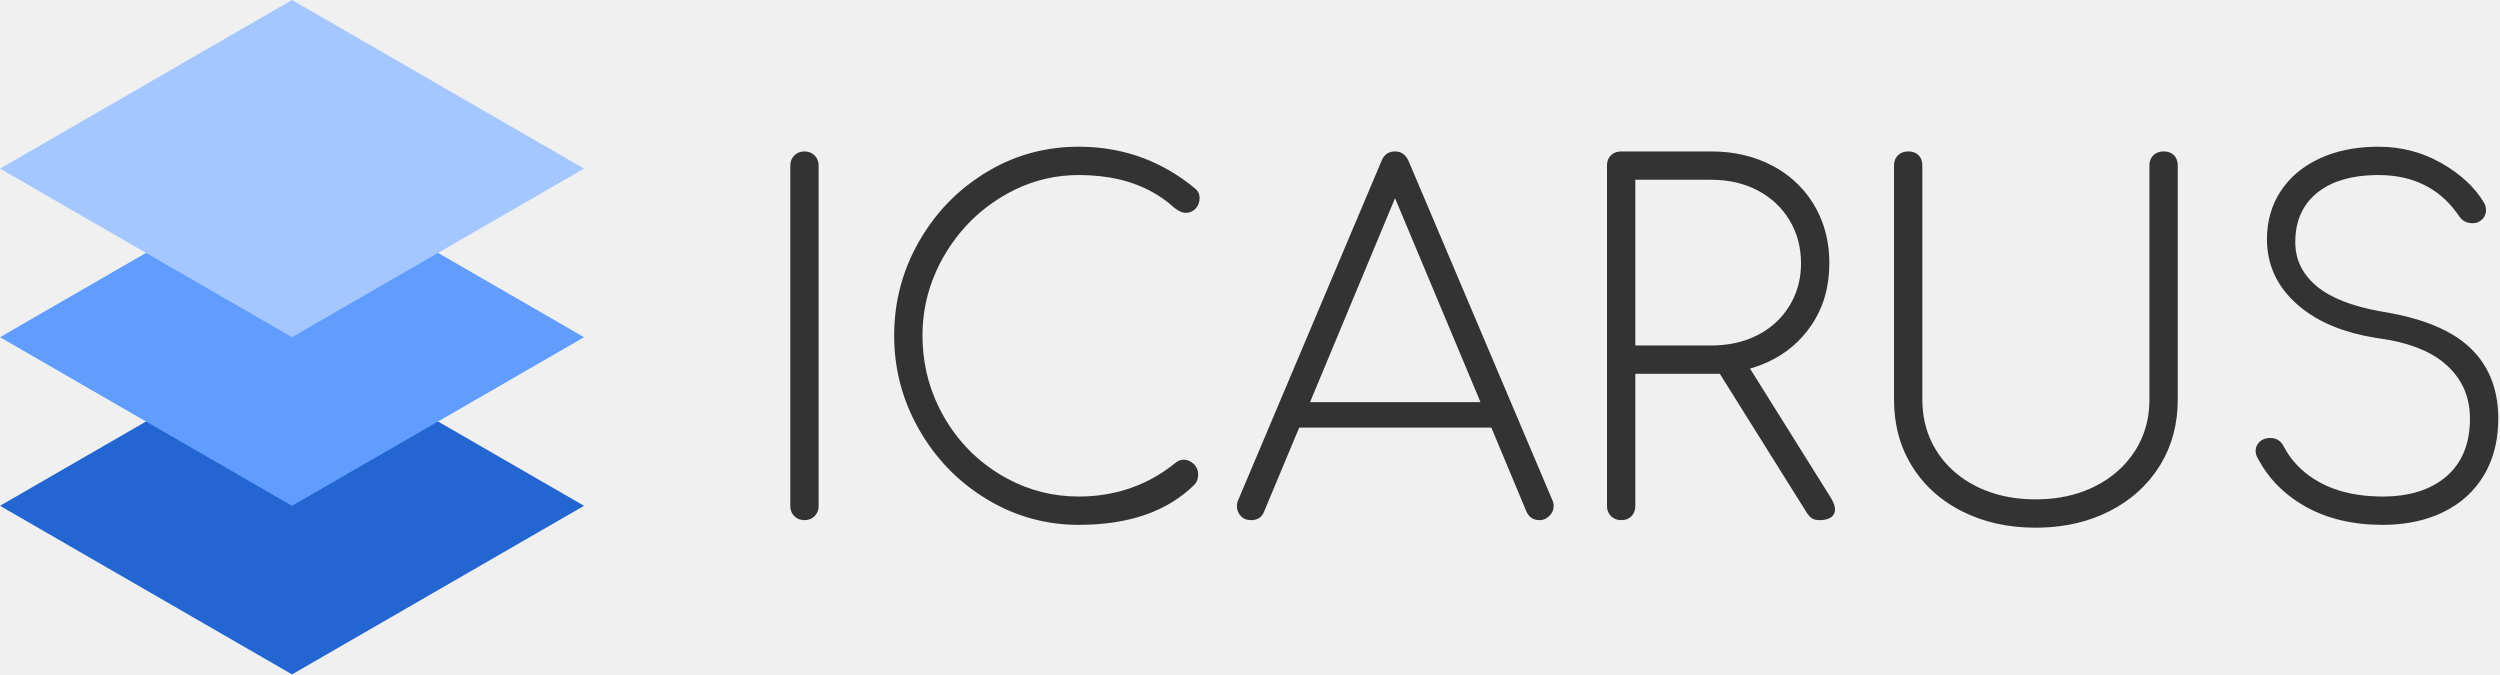
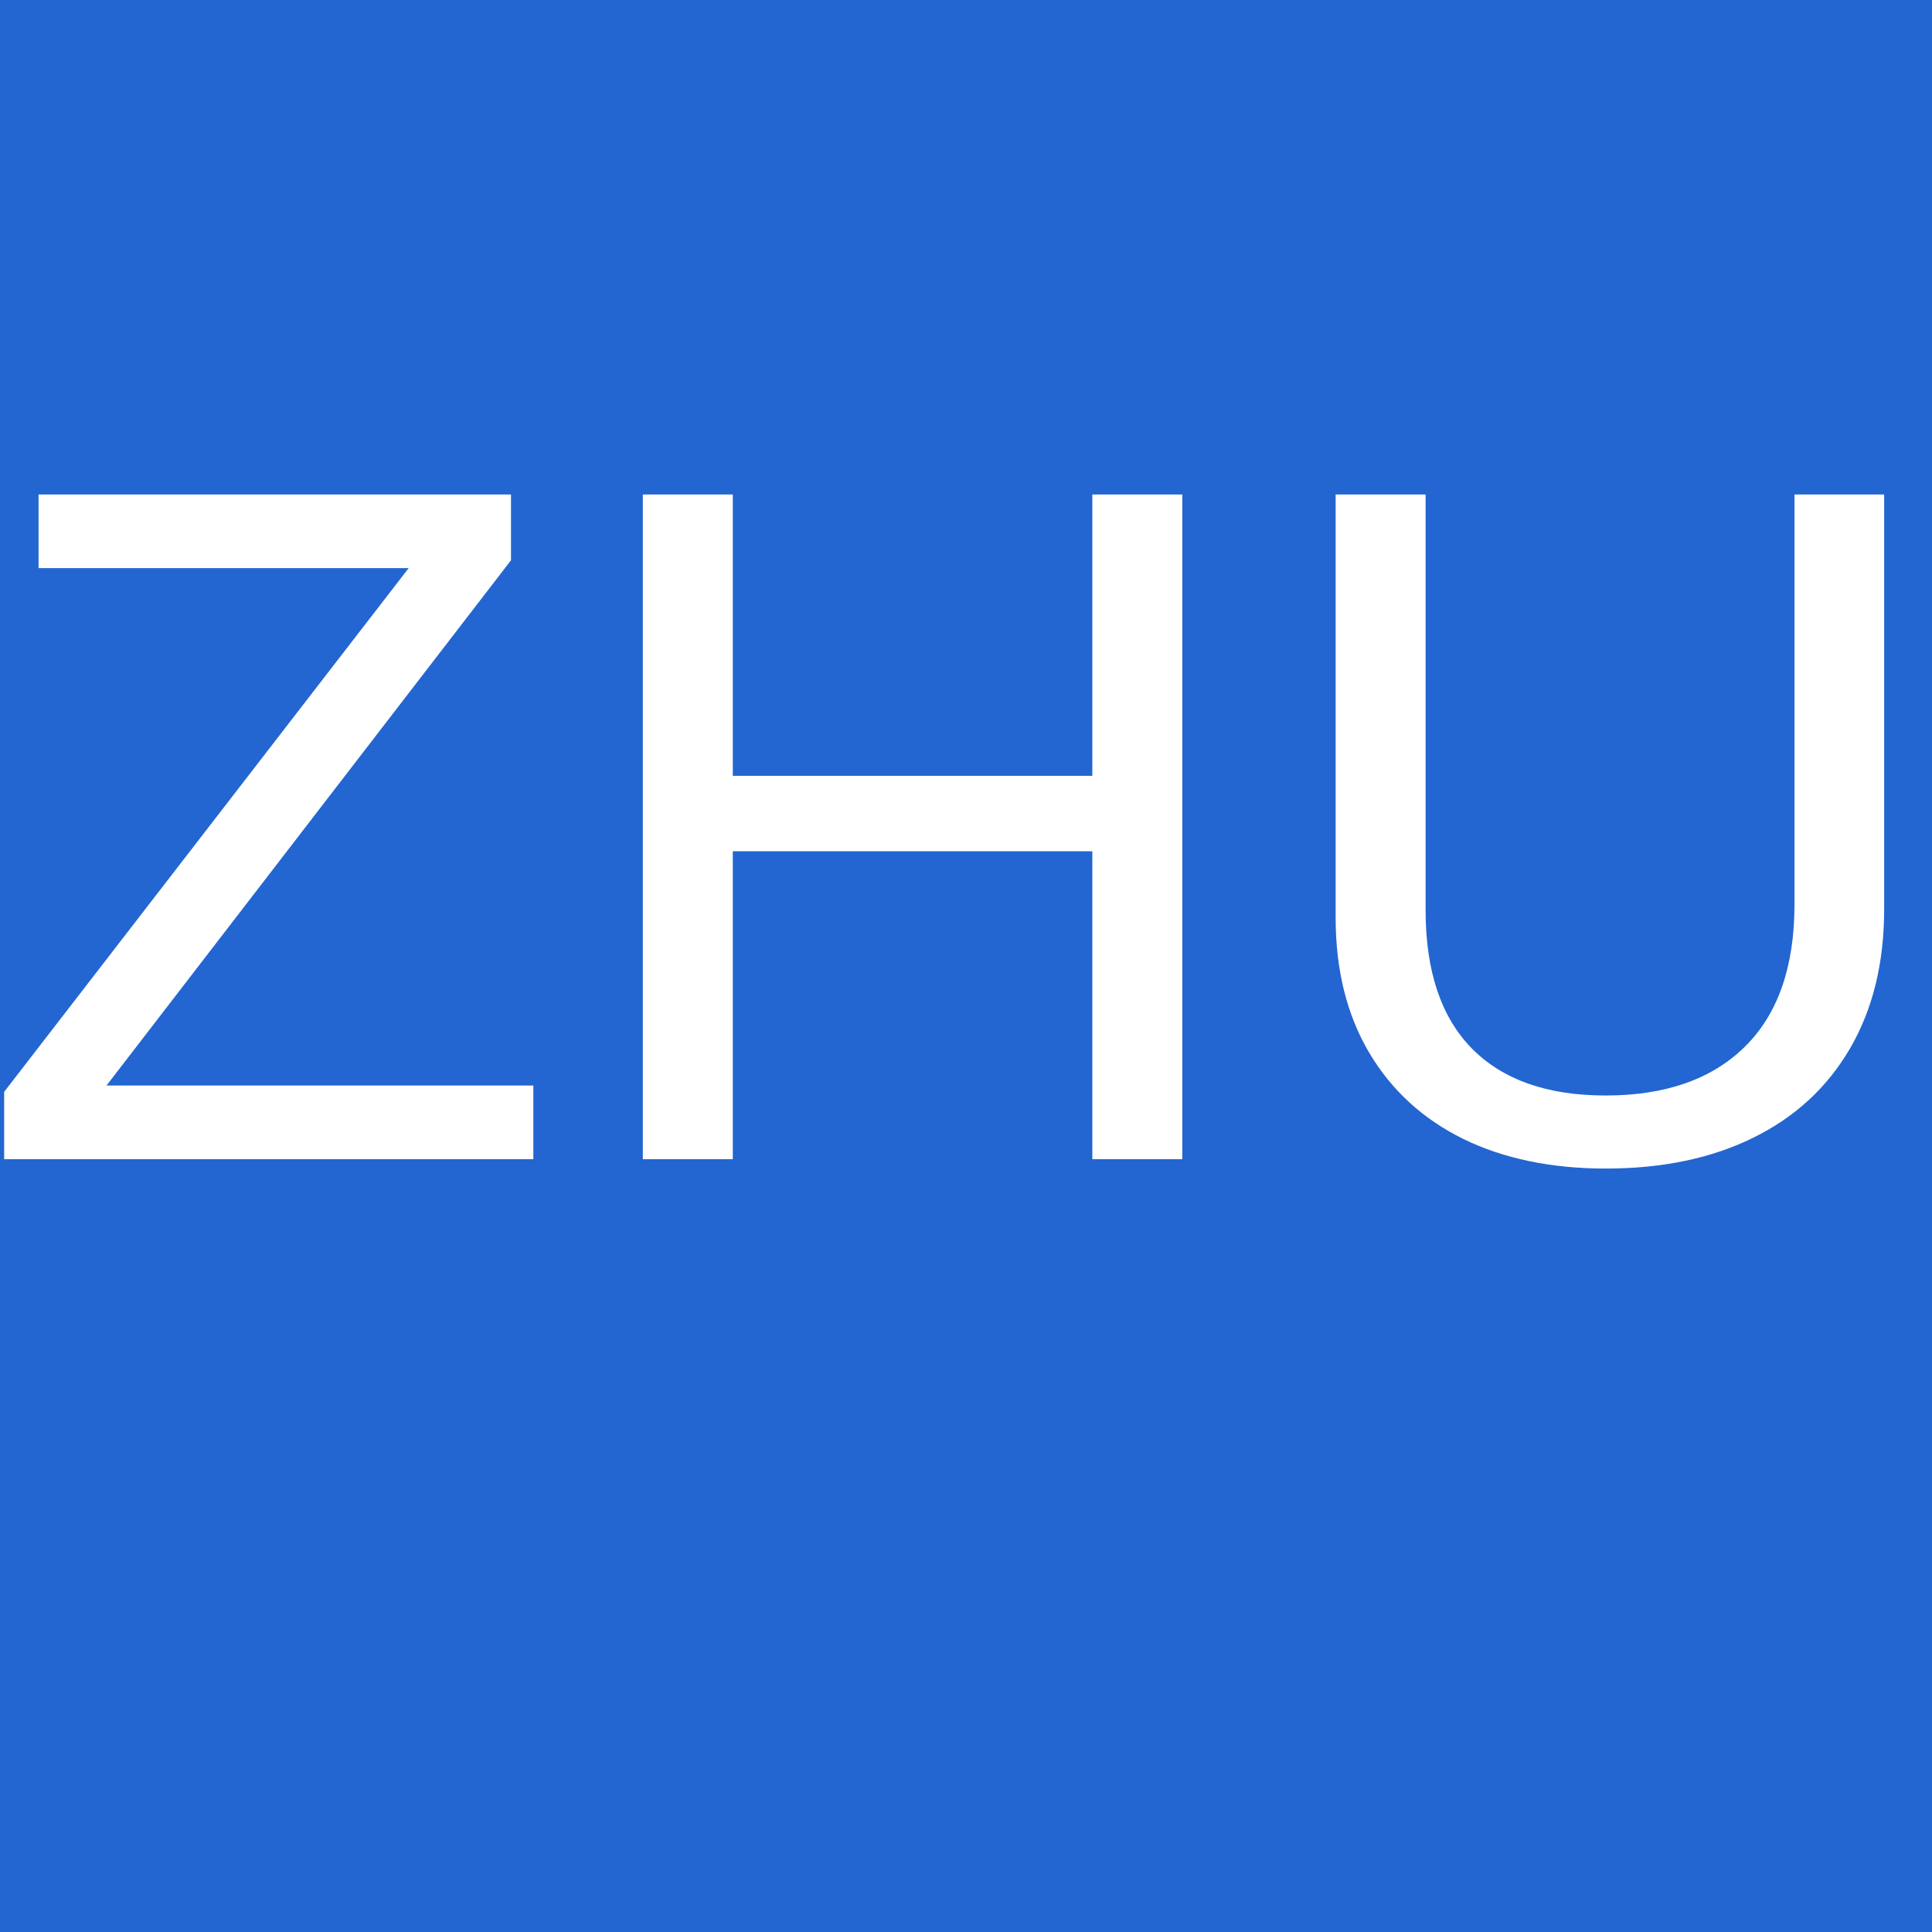
- <svg xmlns="http://www.w3.org/2000/svg" version="1.1" width="949" height="256" viewbox="0 0 949 256">
-   <path fill="#2366d1" d="M110.851 128L221.703 192L110.851 256L0 192Z" />
-   <path fill="#609dff" d="M110.851 64L221.703 128L110.851 192L0 128Z" />
-   <path fill="#a4c7ff" d="M110.851 0L221.703 64L110.851 128L0 64Z" />
-   <g transform="translate(300, 55.695), scale(0.7)" fill="#333">
-     <path d="M 613.888 10.24 L 613.888 137.216 A 60.705 60.705 0 0 0 613.954 140.055 Q 614.553 152.847 620.602 163.316 A 50.135 50.135 0 0 0 621.696 165.12 A 51.598 51.598 0 0 0 624.562 169.185 Q 631.357 177.897 641.762 183.449 A 63.11 63.11 0 0 0 643.456 184.32 A 61.649 61.649 0 0 0 648.369 186.492 Q 659.467 190.833 672.846 191.198 A 90.809 90.809 0 0 0 675.328 191.232 A 90.563 90.563 0 0 0 678.104 191.19 Q 692.78 190.74 704.7 185.489 A 61.259 61.259 0 0 0 707.2 184.32 Q 721.152 177.408 729.088 165.12 A 49.502 49.502 0 0 0 731.322 161.299 Q 736.63 151.203 736.997 139.036 A 60.335 60.335 0 0 0 737.024 137.216 L 737.024 10.24 A 10.857 10.857 0 0 1 737.062 9.315 Q 737.313 6.384 739.2 4.608 A 7.256 7.256 0 0 1 741.925 2.981 Q 743.196 2.56 744.704 2.56 Q 746.956 2.56 748.602 3.369 A 6.472 6.472 0 0 1 750.336 4.608 Q 752.167 6.439 752.361 9.499 A 11.729 11.729 0 0 1 752.384 10.24 L 752.384 137.216 Q 752.384 156.807 743.135 172.194 A 64.077 64.077 0 0 1 742.528 173.184 Q 732.672 188.928 715.136 197.76 Q 698.912 205.931 678.635 206.543 A 109.71 109.71 0 0 1 675.328 206.592 Q 653.056 206.592 635.52 197.76 A 77.835 77.835 0 0 1 632.828 196.338 Q 618.963 188.661 610.337 176.346 A 65.778 65.778 0 0 1 608.256 173.184 Q 598.528 157.44 598.528 137.216 L 598.528 10.24 A 10.857 10.857 0 0 1 598.566 9.315 Q 598.817 6.384 600.704 4.608 A 7.256 7.256 0 0 1 603.429 2.981 Q 604.7 2.56 606.208 2.56 Q 608.46 2.56 610.106 3.369 A 6.472 6.472 0 0 1 611.84 4.608 Q 613.671 6.439 613.865 9.499 A 11.729 11.729 0 0 1 613.888 10.24 Z M 895.488 8.96 A 69.507 69.507 0 0 0 894.88 8.615 Q 879.509 0 861.184 0 A 100.005 100.005 0 0 0 858.79 0.028 Q 842.342 0.422 829.568 6.272 A 61.75 61.75 0 0 0 828.078 6.979 Q 815.456 13.172 808.32 23.936 Q 800.768 35.328 800.768 50.176 Q 800.768 69.697 815.175 83.659 A 59.222 59.222 0 0 0 817.024 85.376 A 60.63 60.63 0 0 0 819.68 87.606 Q 834.727 99.526 859.059 103.529 A 133.91 133.91 0 0 0 861.696 103.936 Q 884.116 107.004 896.419 116.925 A 41.61 41.61 0 0 1 898.432 118.656 A 43.592 43.592 0 0 1 899.28 119.455 Q 910.848 130.653 910.848 147.456 Q 910.848 167.68 898.176 178.688 A 39.281 39.281 0 0 1 893.72 182.034 Q 882.522 189.266 865.531 189.672 A 85.481 85.481 0 0 1 863.488 189.696 A 102.18 102.18 0 0 1 861.3 189.673 Q 845.567 189.336 833.654 184.112 A 55.097 55.097 0 0 1 830.592 182.656 A 56.619 56.619 0 0 1 829.066 181.842 Q 818.274 175.871 811.94 166.114 A 47.528 47.528 0 0 1 809.984 162.816 A 12.115 12.115 0 0 0 809.808 162.46 Q 807.734 158.428 803.571 158.002 A 9.942 9.942 0 0 0 802.56 157.952 A 12.194 12.194 0 0 0 802.217 157.957 Q 798.871 158.051 796.8 160 A 7.449 7.449 0 0 0 796.119 160.731 Q 794.934 162.191 794.688 164.094 A 8.003 8.003 0 0 0 794.624 165.12 A 6.218 6.218 0 0 0 794.708 166.137 Q 794.803 166.708 795.004 167.28 A 7.895 7.895 0 0 0 795.392 168.192 A 65.044 65.044 0 0 0 796.099 169.546 Q 804.091 184.419 819.055 193.615 A 74.4 74.4 0 0 0 821.76 195.2 Q 839.424 205.056 863.488 205.056 Q 879.548 205.056 892.299 199.951 A 62.036 62.036 0 0 0 896.384 198.144 Q 910.592 191.232 918.4 178.176 A 51.186 51.186 0 0 0 920.533 174.225 Q 926.208 162.515 926.208 147.456 A 72.811 72.811 0 0 0 926.178 145.354 Q 925.592 125.061 913.589 111.755 A 49.8 49.8 0 0 0 911.36 109.44 Q 896.512 94.976 864.256 89.6 A 157.882 157.882 0 0 1 862.446 89.288 Q 839.242 85.142 827.904 75.776 A 41.218 41.218 0 0 1 826.977 74.987 Q 816.128 65.472 816.128 51.712 A 49.293 49.293 0 0 1 816.128 51.578 Q 816.175 34.522 828.032 24.96 A 35.234 35.234 0 0 1 828.891 24.289 Q 840.118 15.794 859.213 15.381 A 91.194 91.194 0 0 1 861.184 15.36 A 73.044 73.044 0 0 1 862.037 15.365 Q 888.747 15.677 903.514 35.593 A 59.37 59.37 0 0 1 904.96 37.632 Q 907.22 41.022 911.076 41.419 A 10.261 10.261 0 0 0 912.128 41.472 A 14.543 14.543 0 0 0 912.743 41.459 Q 914.336 41.392 915.2 40.96 A 10.655 10.655 0 0 0 915.336 40.891 Q 916.348 40.366 917.135 39.681 A 7.607 7.607 0 0 0 918.4 38.272 Q 919.197 37.122 919.442 35.787 A 6.761 6.761 0 0 0 919.552 34.56 Q 919.552 32.256 918.528 30.464 Q 911.104 17.92 895.488 8.96 Z M 160.311 0.068 A 110.648 110.648 0 0 0 156.416 0 Q 131.565 0 110.402 11.483 A 99.343 99.343 0 0 0 106.112 13.952 A 109.009 109.009 0 0 0 104.543 14.926 Q 84.677 27.489 72.14 47.479 A 111.393 111.393 0 0 0 69.76 51.456 Q 56.32 75.008 56.32 102.4 Q 56.32 127.331 67.56 149.187 A 107.592 107.592 0 0 0 69.888 153.472 Q 83.456 177.152 106.496 191.104 A 103.444 103.444 0 0 0 108.082 192.045 Q 130.459 205.056 156.416 205.056 Q 197.376 205.056 219.392 183.04 Q 220.918 181.296 221.145 178.624 A 11.364 11.364 0 0 0 221.184 177.664 Q 221.184 174.906 219.514 172.852 A 8.614 8.614 0 0 0 218.752 172.032 A 10.501 10.501 0 0 0 218.638 171.925 Q 216.248 169.728 213.248 169.728 A 6.244 6.244 0 0 0 211.549 169.961 Q 210.906 170.141 210.291 170.463 A 7.508 7.508 0 0 0 209.408 171.008 Q 186.624 189.696 156.416 189.696 Q 135.765 189.696 117.743 180.022 A 87.237 87.237 0 0 1 114.048 177.92 Q 94.464 166.144 83.072 146.048 Q 72.704 127.758 71.772 106.604 A 95.549 95.549 0 0 1 71.68 102.4 Q 71.68 79.616 83.2 59.52 A 97.348 97.348 0 0 1 83.35 59.26 Q 94.847 39.346 114.304 27.392 A 88.056 88.056 0 0 1 117.155 25.713 Q 133.663 16.406 152.218 15.466 A 82.911 82.911 0 0 1 156.416 15.36 A 117.212 117.212 0 0 1 156.817 15.361 Q 180.184 15.441 196.829 24.848 A 63.01 63.01 0 0 1 207.872 32.768 A 23.034 23.034 0 0 0 208.339 33.158 Q 211.641 35.84 214.272 35.84 A 9.974 9.974 0 0 0 214.911 35.82 Q 217.343 35.664 219.009 34.296 A 6.873 6.873 0 0 0 219.904 33.408 A 9.994 9.994 0 0 0 220.133 33.126 Q 221.952 30.799 221.952 27.904 A 8.988 8.988 0 0 0 221.929 27.259 Q 221.724 24.398 219.648 22.784 A 110.881 110.881 0 0 0 219.543 22.697 Q 193.686 1.244 160.311 0.068 Z M 551.168 198.4 L 504.064 123.136 L 499.456 123.136 L 458.24 123.136 L 458.24 194.816 Q 458.24 198.144 456.192 200.32 Q 454.232 202.403 450.865 202.492 A 11.487 11.487 0 0 1 450.56 202.496 Q 447.452 202.496 445.349 200.598 A 7.871 7.871 0 0 1 445.056 200.32 A 7.525 7.525 0 0 1 444.182 199.275 Q 442.889 197.403 442.88 194.85 A 10.179 10.179 0 0 1 442.88 194.816 L 442.88 10.24 A 10.857 10.857 0 0 1 442.918 9.315 Q 443.169 6.384 445.056 4.608 A 7.256 7.256 0 0 1 447.781 2.981 Q 449.052 2.56 450.56 2.56 L 499.456 2.56 Q 517.888 2.56 532.48 10.24 Q 545.954 17.332 553.971 29.662 A 58.968 58.968 0 0 1 555.264 31.744 A 56.737 56.737 0 0 1 560.414 43.13 Q 563.456 52.468 563.456 63.232 Q 563.456 82.2 553.946 96.465 A 56.692 56.692 0 0 1 551.808 99.456 A 58.849 58.849 0 0 1 549.212 102.618 Q 538.621 114.637 522.253 119.779 A 72.195 72.195 0 0 1 520.448 120.32 L 564.48 190.72 Q 566.528 194.304 566.528 196.608 A 6.599 6.599 0 0 1 566.478 197.436 Q 566.253 199.208 565.035 200.395 A 5.625 5.625 0 0 1 564.352 200.96 A 6.473 6.473 0 0 1 563.547 201.443 Q 561.472 202.496 558.08 202.496 Q 555.751 202.496 554.27 201.649 A 4.911 4.911 0 0 1 553.984 201.472 Q 552.654 200.585 551.515 198.93 A 14.447 14.447 0 0 1 551.168 198.4 Z M 399.104 197.632 L 380.16 152.32 L 275.968 152.32 L 257.024 197.632 Q 255.324 202.248 250.396 202.483 A 11.297 11.297 0 0 1 249.856 202.496 A 10.258 10.258 0 0 1 248.931 202.455 Q 246.143 202.203 244.4 200.383 A 6.997 6.997 0 0 1 244.224 200.192 A 8.678 8.678 0 0 1 243.477 199.224 Q 242.176 197.264 242.176 194.816 A 7.805 7.805 0 0 1 242.282 193.521 A 7.181 7.181 0 0 1 242.944 191.488 L 320.512 7.936 A 12.196 12.196 0 0 1 320.852 7.129 Q 322.805 2.936 327.14 2.591 A 10.038 10.038 0 0 1 327.936 2.56 A 9.004 9.004 0 0 1 328.947 2.615 Q 333.29 3.106 335.36 7.936 L 413.184 191.488 Q 413.952 193.024 413.952 194.816 A 7.64 7.64 0 0 1 413.846 196.101 Q 413.457 198.383 411.648 200.192 A 9.044 9.044 0 0 1 410.871 200.886 Q 409.083 202.303 406.879 202.473 A 7.908 7.908 0 0 1 406.272 202.496 A 9.93 9.93 0 0 1 405.339 202.453 Q 400.96 202.04 399.104 197.632 Z M 15.36 10.24 L 15.36 194.816 Q 15.36 197.924 13.462 200.027 A 7.871 7.871 0 0 1 13.184 200.32 A 7.525 7.525 0 0 1 12.139 201.194 Q 10.267 202.487 7.714 202.496 A 10.179 10.179 0 0 1 7.68 202.496 Q 4.572 202.496 2.469 200.598 A 7.871 7.871 0 0 1 2.176 200.32 A 7.525 7.525 0 0 1 1.302 199.275 Q 0.009 197.403 0 194.85 A 10.179 10.179 0 0 1 0 194.816 L 0 10.24 Q 0 7.132 1.898 5.029 A 7.871 7.871 0 0 1 2.176 4.736 A 7.525 7.525 0 0 1 3.221 3.862 Q 5.093 2.569 7.646 2.56 A 10.179 10.179 0 0 1 7.68 2.56 Q 10.788 2.56 12.891 4.458 A 7.871 7.871 0 0 1 13.184 4.736 A 7.525 7.525 0 0 1 14.058 5.781 Q 15.351 7.653 15.36 10.206 A 10.179 10.179 0 0 1 15.36 10.24 Z M 281.856 138.496 L 374.272 138.496 L 327.936 27.904 L 281.856 138.496 Z M 458.24 107.776 L 499.456 107.776 Q 510.418 107.776 519.519 104.362 A 48.175 48.175 0 0 0 524.544 102.144 A 47.471 47.471 0 0 0 527.059 100.761 Q 534.75 96.219 539.878 89.183 A 43.678 43.678 0 0 0 541.824 86.272 Q 547.436 77.109 548.027 65.896 A 50.673 50.673 0 0 0 548.096 63.232 Q 548.096 50.176 541.824 39.808 Q 535.552 29.44 524.544 23.68 Q 513.536 17.92 499.456 17.92 L 458.24 17.92 L 458.24 107.776 Z" vector-effect="non-scaling-stroke" />
-   </g>
+ <svg xmlns="http://www.w3.org/2000/svg" viewBox="0 0 100 100">
+   <rect width="100" height="100" fill="#2366d1" />
+   <text x="50" y="60" font-family="Arial, sans-serif" font-size="50" fill="white" text-anchor="middle">ZHU</text>
</svg>
